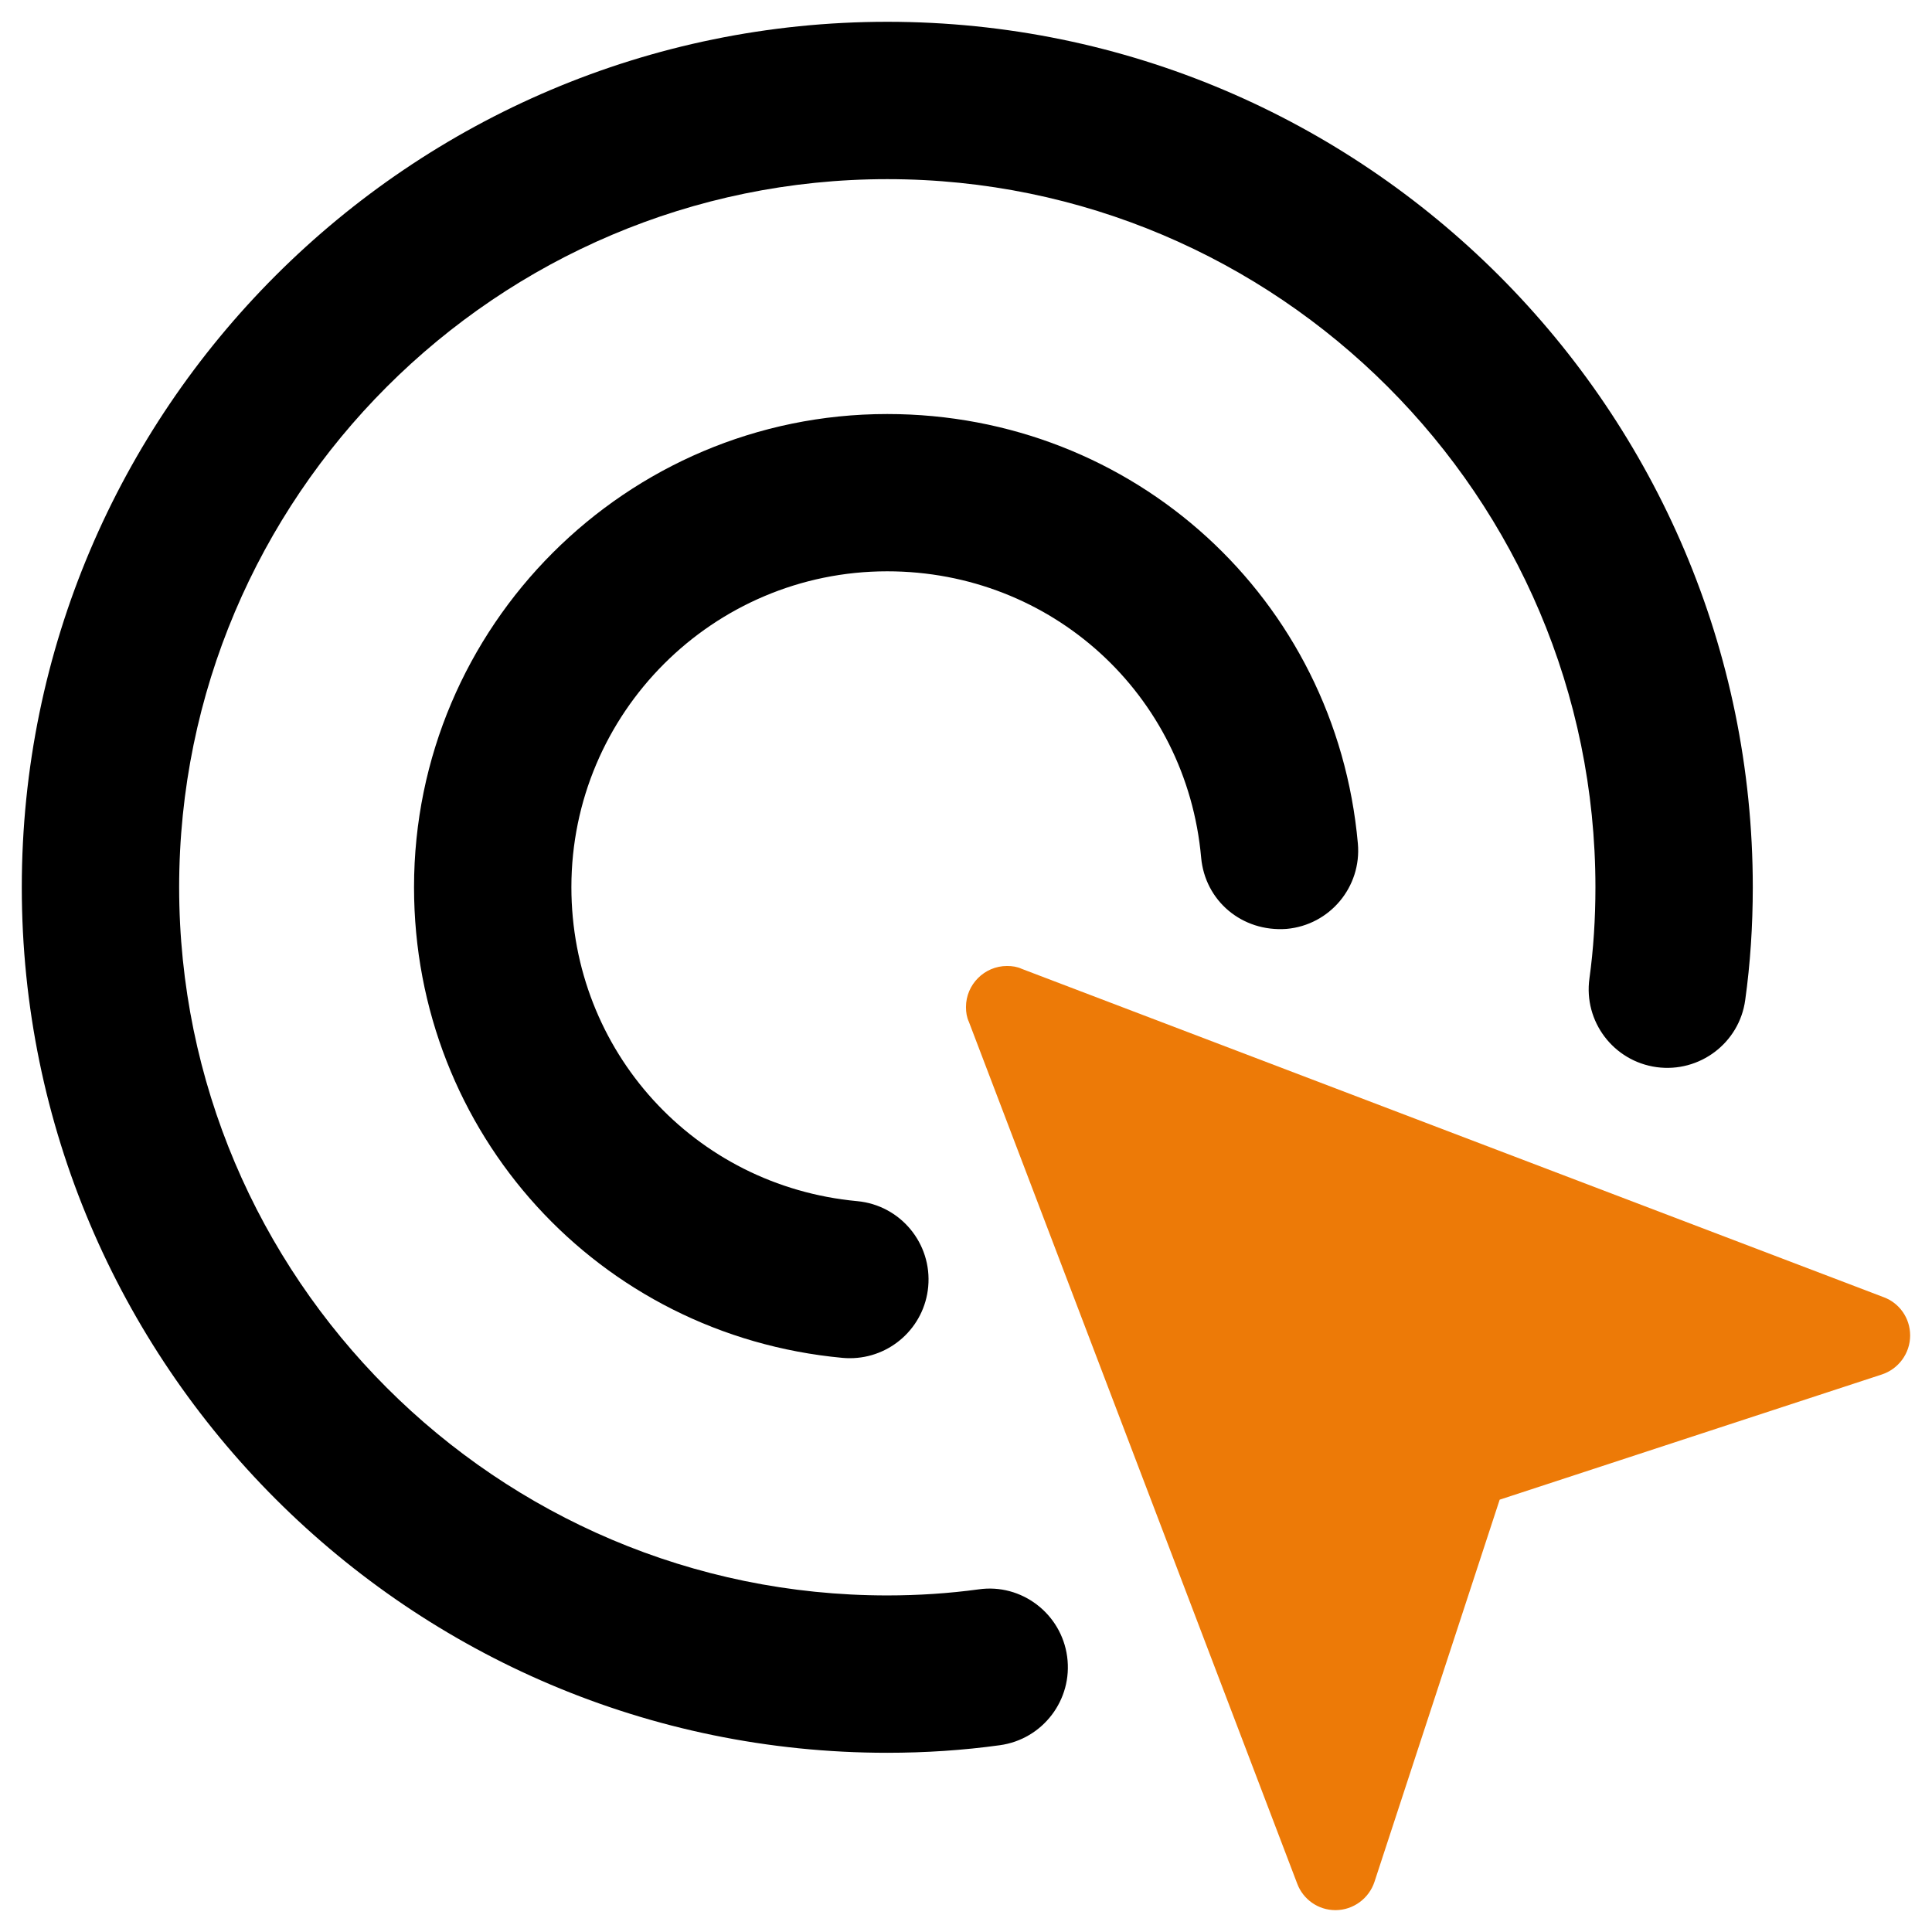
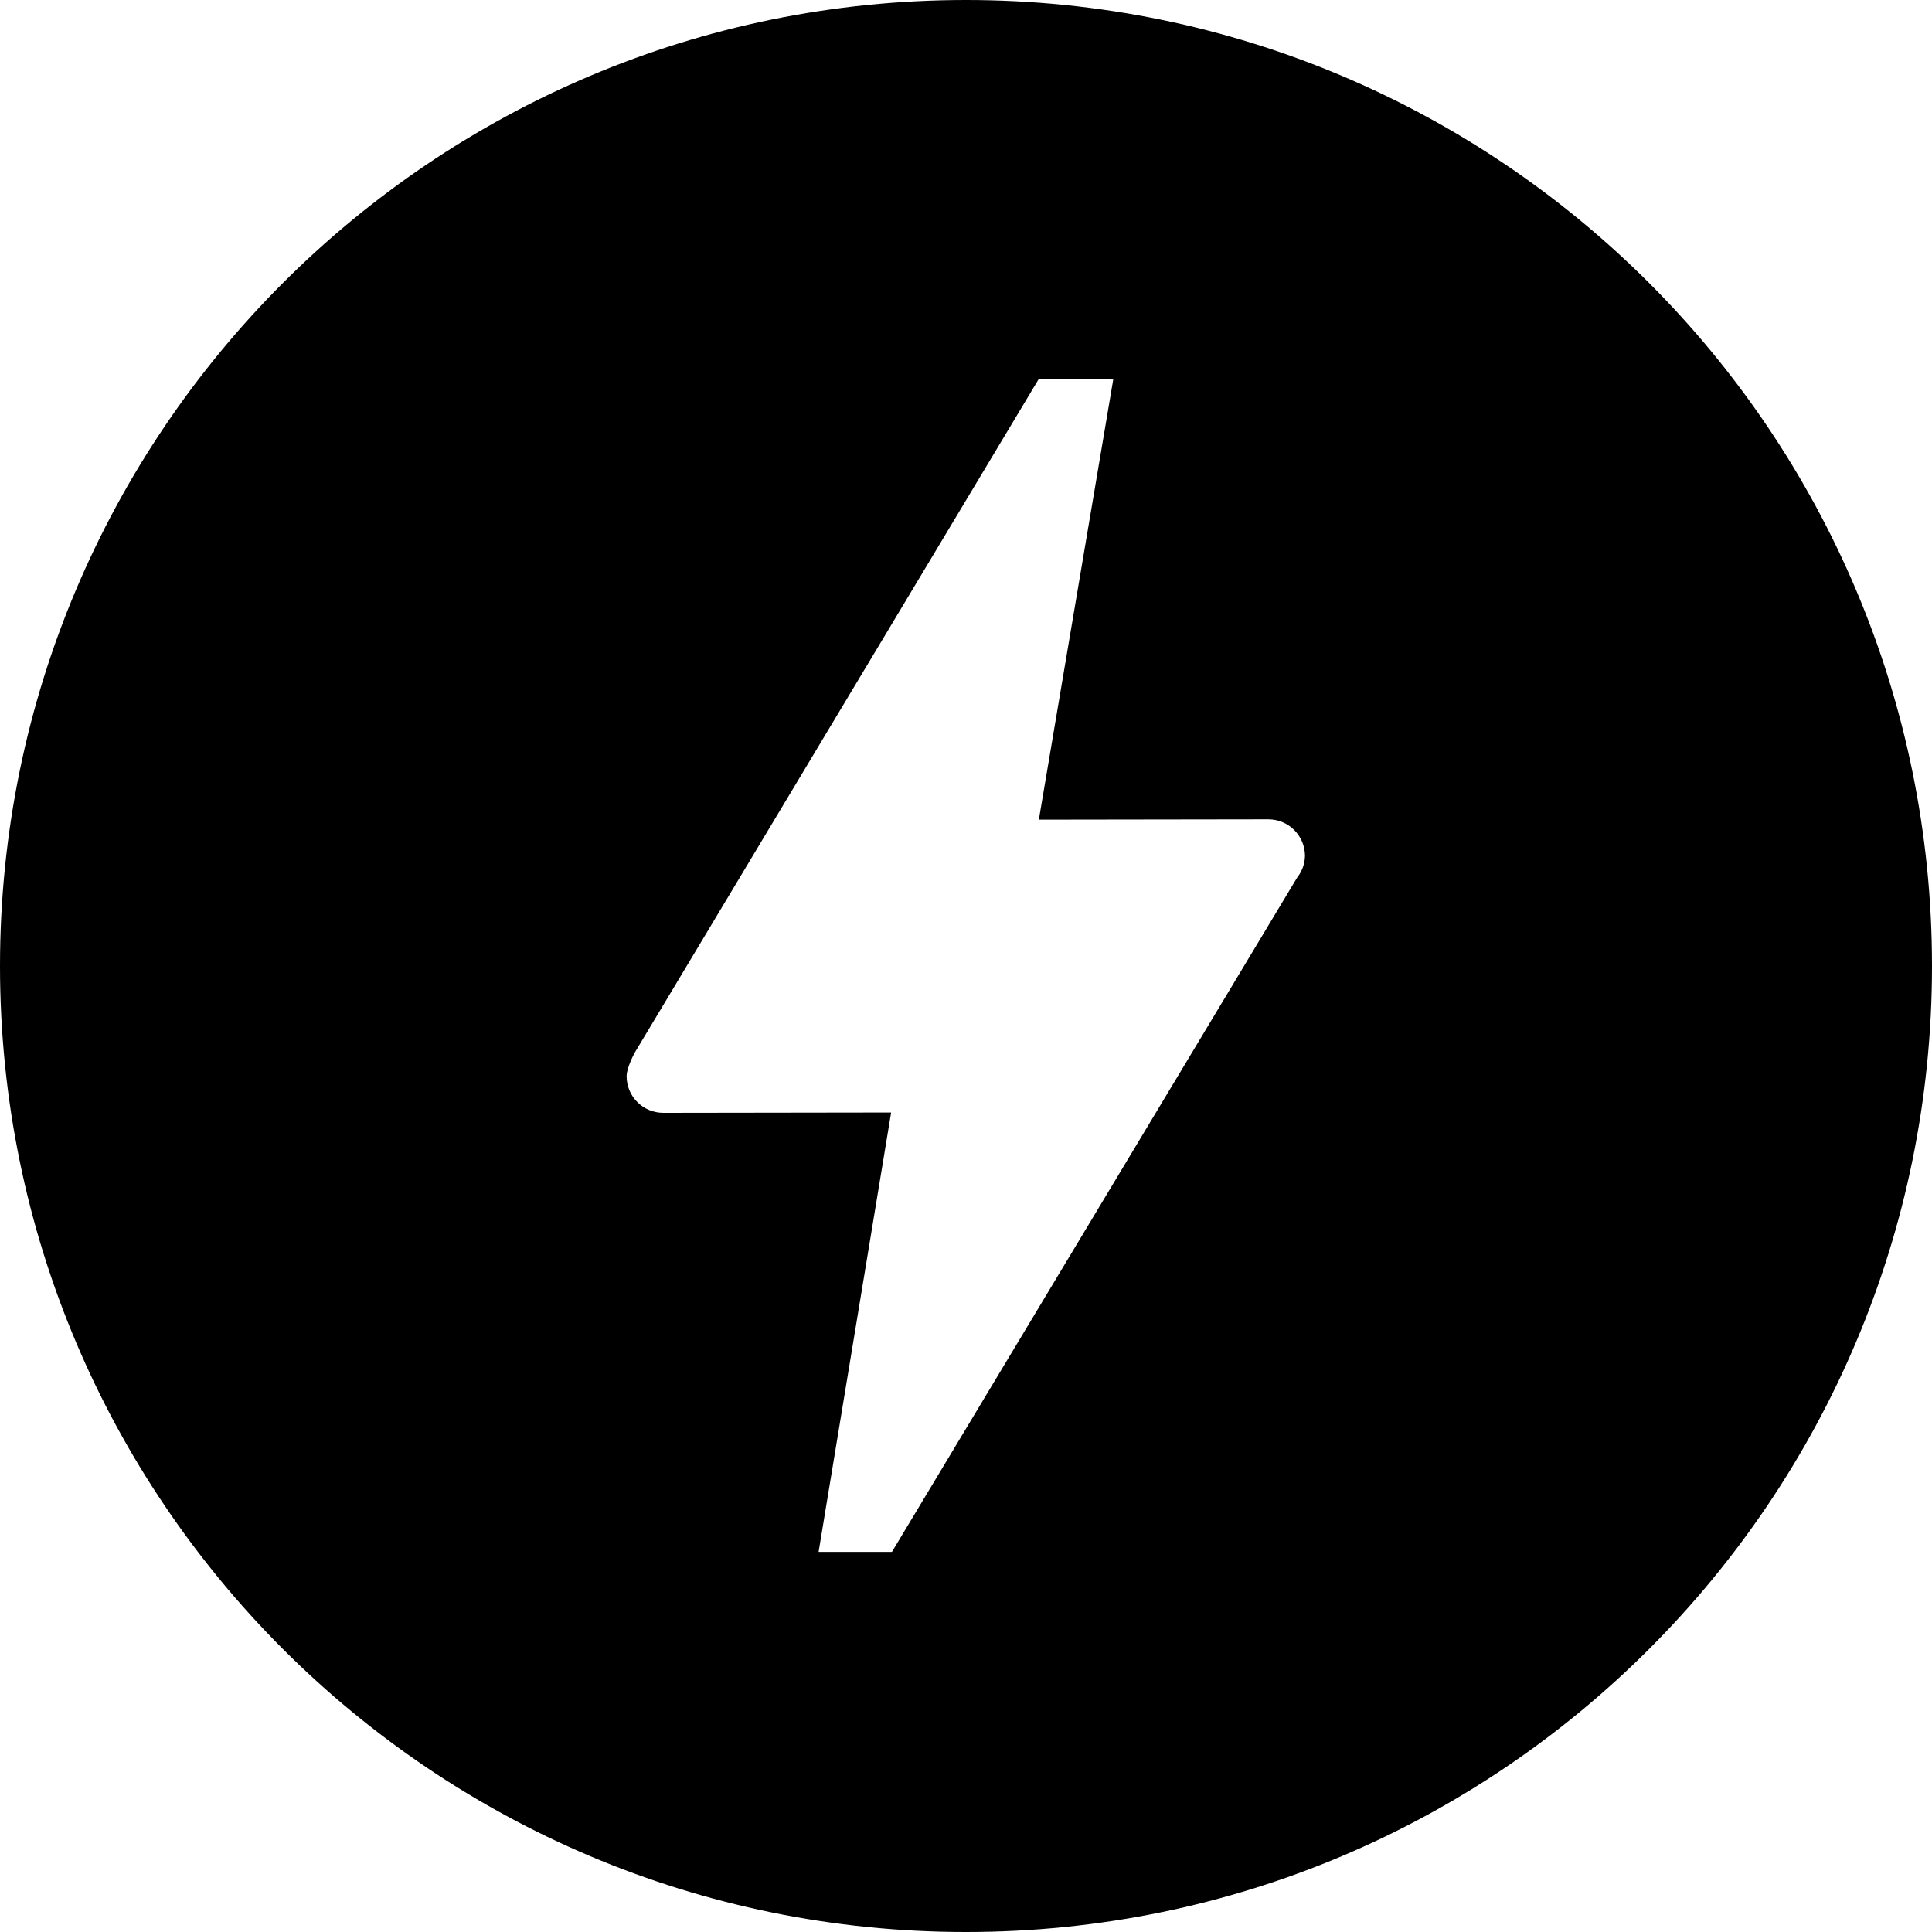
- <svg xmlns="http://www.w3.org/2000/svg" class="favicon" width="500" zoomAndPan="magnify" viewBox="0 0 375 375" height="500" preserveAspectRatio="xMidYMid meet" version="1.0">
-   <style>
-     @media (prefers-color-scheme: light) { .favicon { filter: invert(0%); } }
-     @media (prefers-color-scheme: dark) { .favicon { filter: invert(100%); } }
- </style>
-   <defs>
-     <clipPath id="611166b9e4">
-       <path d="M 187 187 L 370.98 187 L 370.98 370.98 L 187 370.98 Z M 187 187 " clip-rule="nonzero" />
-     </clipPath>
-     <clipPath id="20c73304c9">
-       <path d="M 4.23 4.23 L 341 4.23 L 341 341 L 4.23 341 Z M 4.23 4.23 " clip-rule="nonzero" />
-     </clipPath>
-   </defs>
-   <g clip-path="url(#611166b9e4)">
-     <path fill="#ed7a07" d="M 370.758 259.211 C 370.758 262.723 368.453 265.746 365.262 266.785 L 291.086 291.086 L 266.785 365.262 C 265.734 368.453 262.707 370.758 259.211 370.758 C 255.789 370.758 252.918 368.605 251.805 365.656 L 188.059 198.336 C 187.648 197.453 187.496 196.504 187.496 195.465 C 187.496 191.082 191.082 187.496 195.465 187.496 C 196.504 187.496 197.453 187.648 198.336 188.059 L 365.672 251.805 C 368.605 252.902 370.758 255.773 370.758 259.211 Z M 370.758 259.211 " fill-opacity="1" fill-rule="nonzero" />
-   </g>
-   <g clip-path="url(#20c73304c9)">
-     <path fill="#000000" d="M 172.223 340.215 C 79.598 340.215 4.23 264.848 4.23 172.223 C 4.23 79.598 79.598 4.23 172.223 4.23 C 264.848 4.23 340.215 79.598 340.215 172.223 C 340.215 179.707 339.727 187.066 338.746 194.094 C 337.617 202.445 329.875 208.266 321.551 207.133 C 313.184 205.988 307.348 198.277 308.508 189.922 C 309.289 184.273 309.672 178.316 309.672 172.223 C 309.672 96.441 248.016 34.773 172.223 34.773 C 96.426 34.773 34.773 96.441 34.773 172.223 C 34.773 248 96.426 309.672 172.223 309.672 C 178.27 309.672 184.227 309.273 189.938 308.496 C 198.262 307.289 206.004 313.199 207.133 321.551 C 208.266 329.906 202.414 337.602 194.062 338.746 C 186.992 339.727 179.645 340.215 172.223 340.215 Z M 172.223 340.215 " fill-opacity="1" fill-rule="nonzero" />
-   </g>
-   <path fill="#000000" d="M 164.969 263.625 C 164.496 263.625 164.02 263.609 163.531 263.562 C 116.129 259.164 80.363 219.887 80.363 172.207 C 80.363 121.566 121.551 80.363 172.207 80.363 C 220.039 80.363 259.32 116.203 263.562 163.73 C 264.312 172.129 258.129 179.555 249.711 180.301 C 241.055 180.926 233.891 174.832 233.141 166.449 C 230.301 134.777 204.109 110.891 172.207 110.891 C 138.41 110.891 110.906 138.379 110.906 172.191 C 110.906 204.004 134.762 230.195 166.375 233.141 C 174.773 233.922 180.941 241.359 180.164 249.758 C 179.43 257.684 172.773 263.625 164.969 263.625 Z M 164.969 263.625 " fill-opacity="1" fill-rule="nonzero" />
+ <svg xmlns="http://www.w3.org/2000/svg" viewBox="0 0 24 24">
+   <path d="m12 0c6.628 0 12 5.373 12 12s-5.372 12-12 12c-6.627 0-12-5.373-12-12s5.373-12 12-12zm-.92 19.278 5.034-8.377a.444.444 0 0 0 .097-.268.455.455 0 0 0 -.455-.455l-2.851.004.924-5.468-.927-.003-5.018 8.367s-.1.183-.1.291c0 .251.204.455.455.455l2.831-.004-.901 5.458z" />
</svg>
